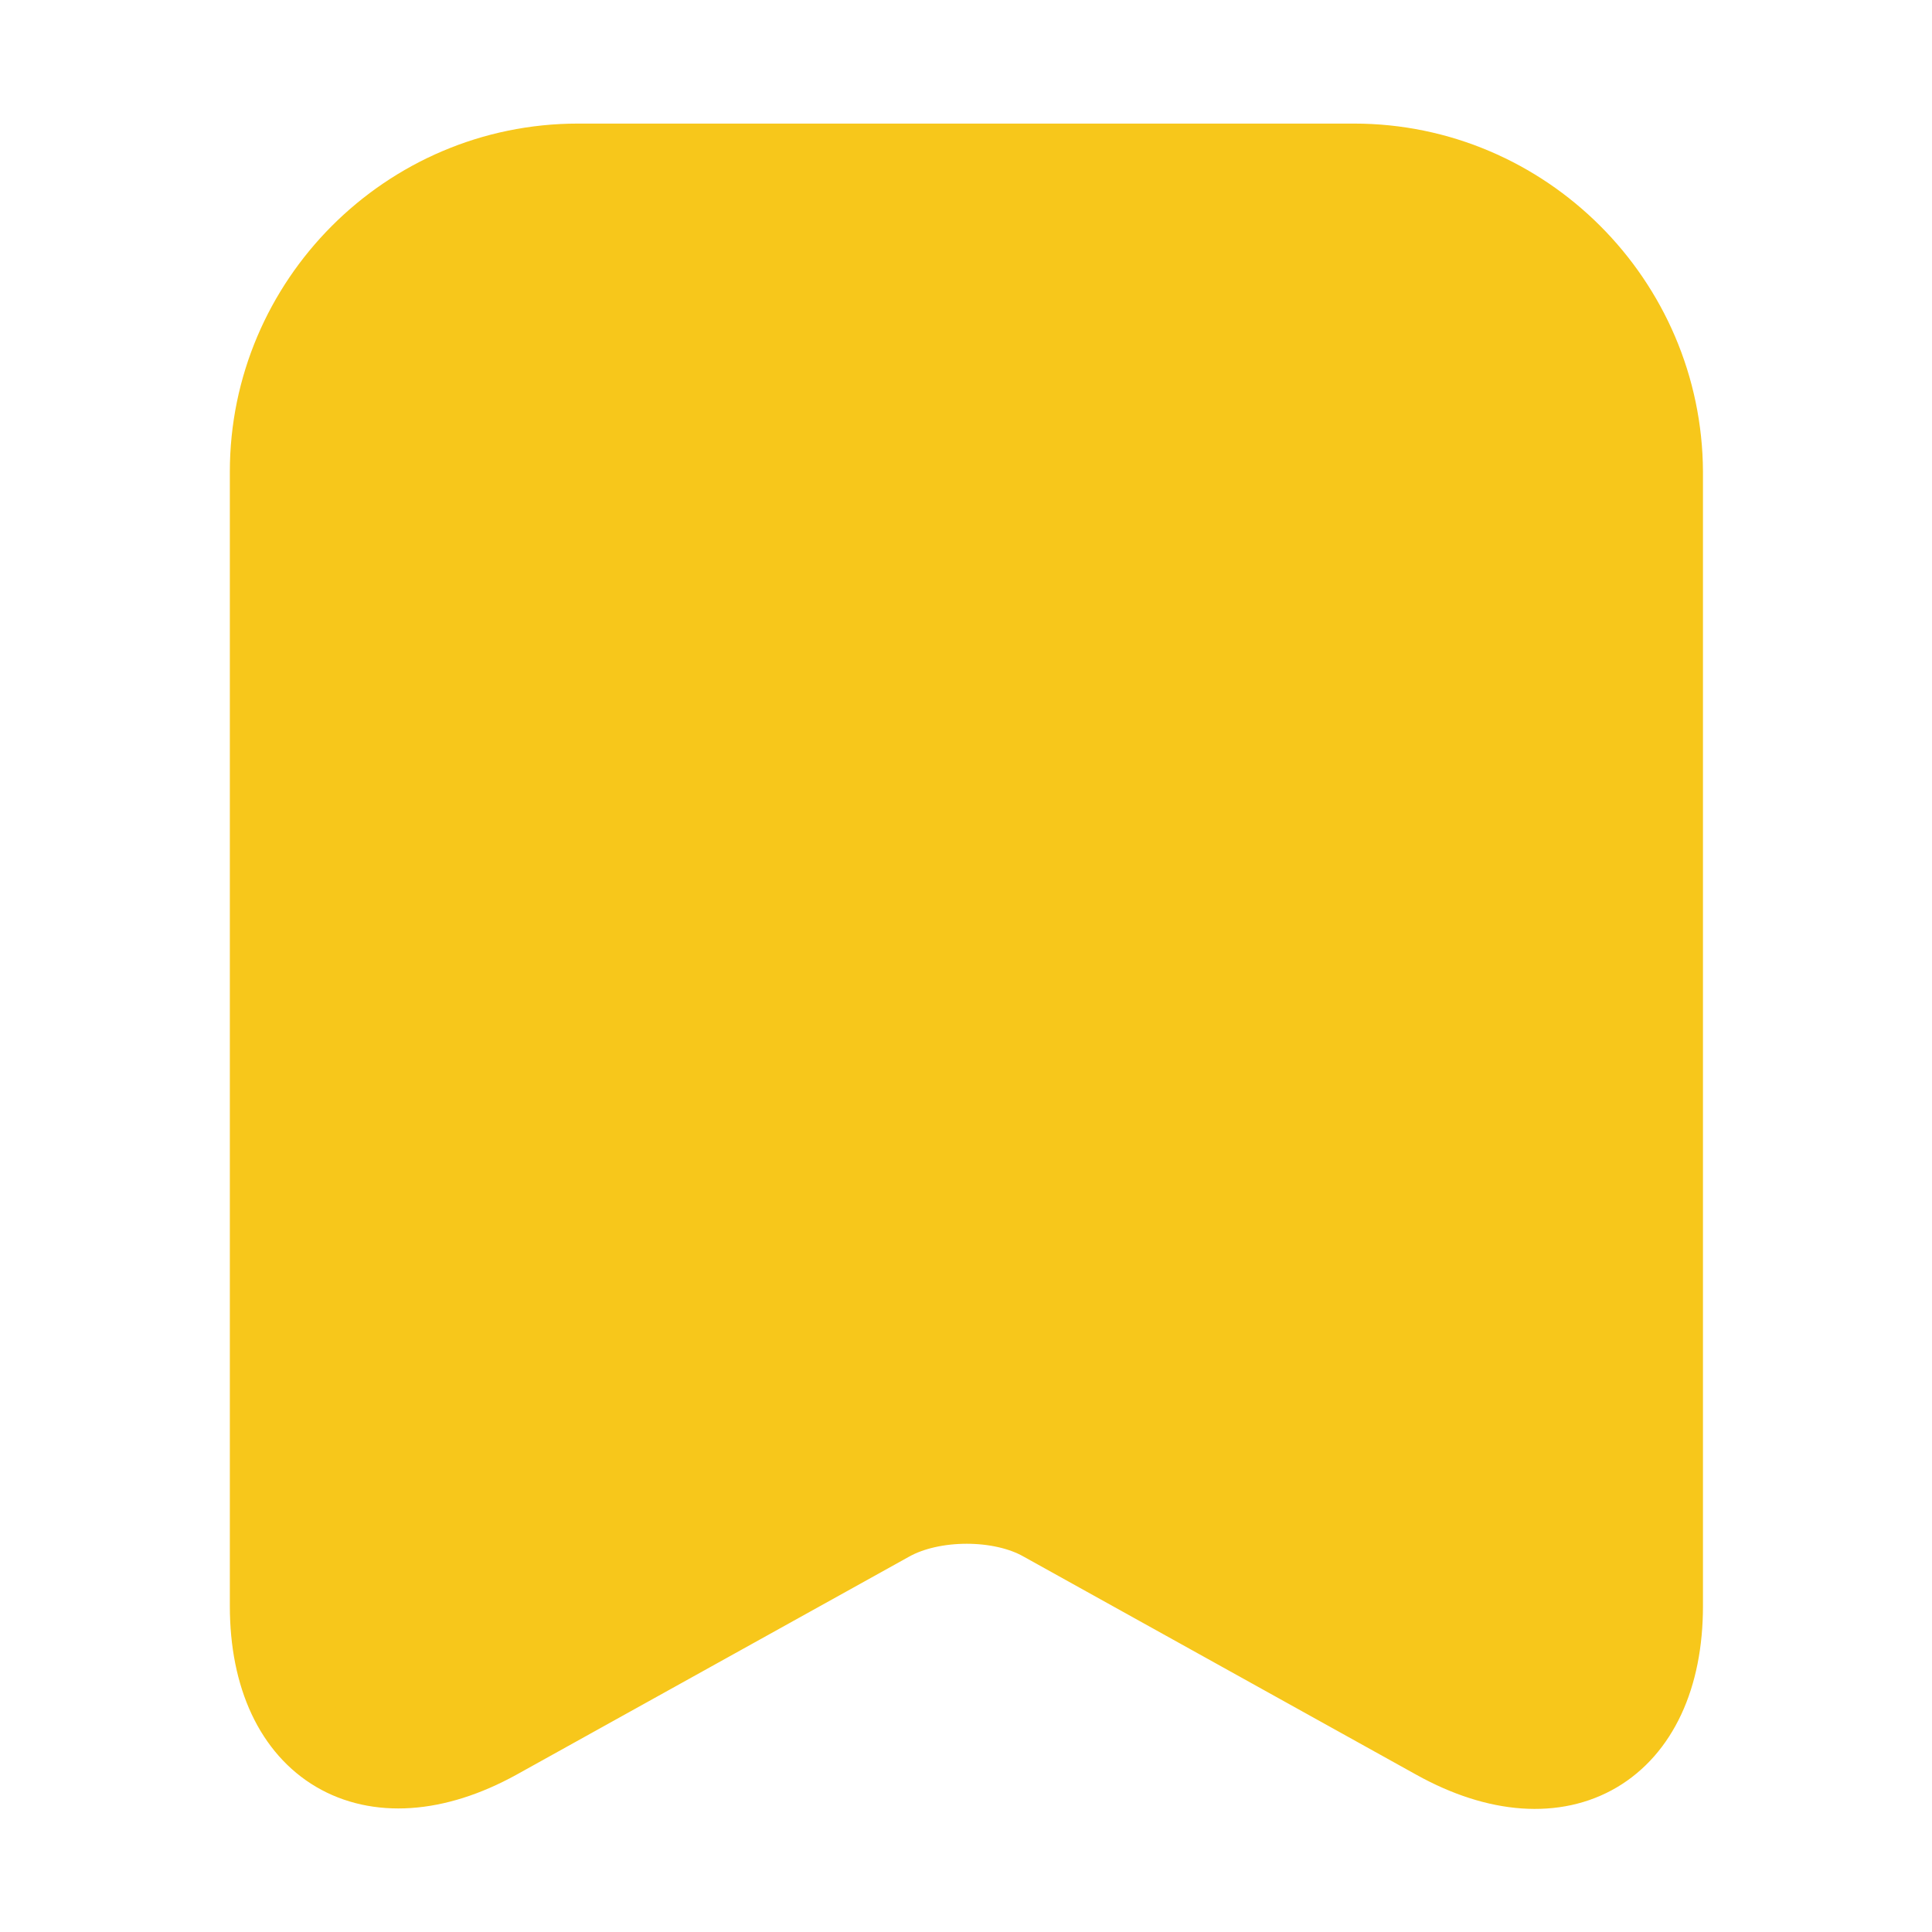
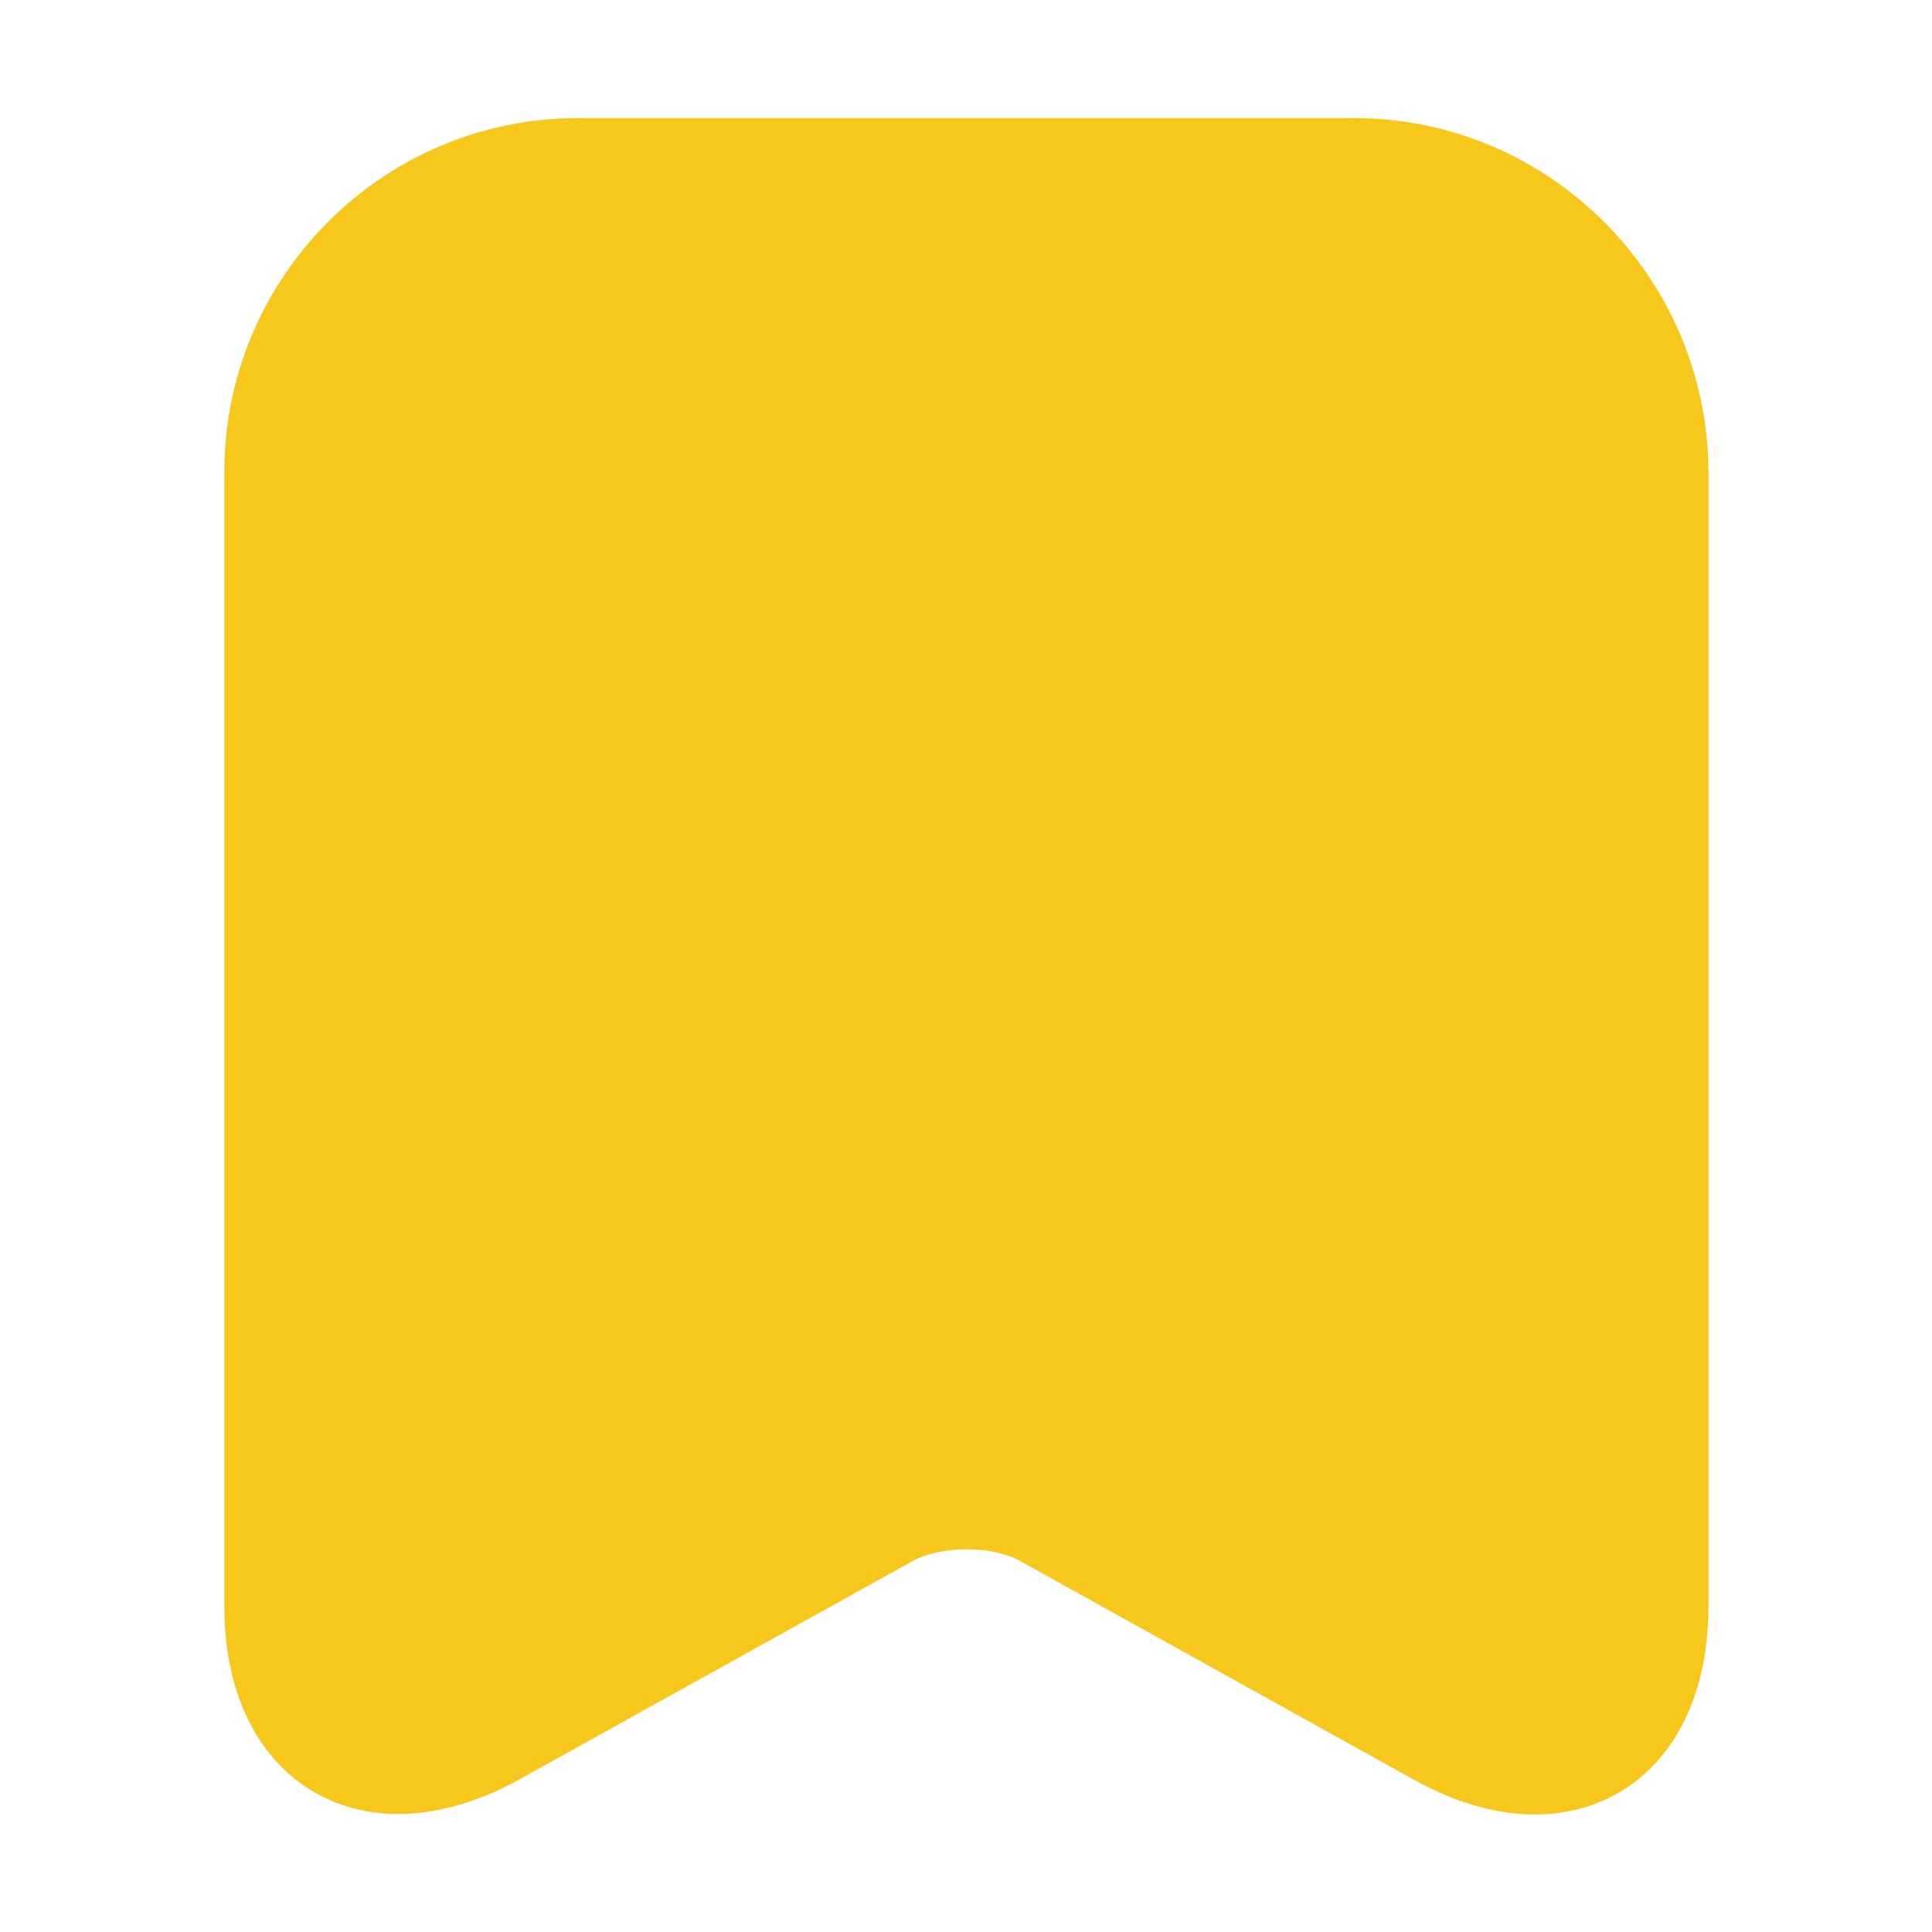
- <svg xmlns="http://www.w3.org/2000/svg" width="31" height="31" viewBox="0 0 31 31" fill="none">
-   <path d="M18.729 13.756H12.271" stroke="#F7C71B" stroke-width="1.2" stroke-miterlimit="10" stroke-linecap="round" stroke-linejoin="round" />
-   <path d="M15.5 10.604V17.063" stroke="#F7C71B" stroke-width="1.2" stroke-miterlimit="10" stroke-linecap="round" stroke-linejoin="round" />
-   <path d="M21.726 2.583H9.274C6.523 2.583 4.288 4.831 4.288 7.569V25.769C4.288 28.094 5.955 29.076 7.995 27.952L14.299 24.451C14.97 24.077 16.055 24.077 16.714 24.451L23.017 27.952C25.058 29.088 26.725 28.107 26.725 25.769V7.569C26.712 4.831 24.477 2.583 21.726 2.583Z" fill="#F7C71B" stroke="#F7C71B" stroke-width="1.2" stroke-linecap="round" stroke-linejoin="round" />
+ <svg xmlns="http://www.w3.org/2000/svg" width="27" height="27" viewBox="0 0 27 27" fill="none">
+   <path d="M16.312 11.981H10.688" stroke="#F7C71B" stroke-width="1.2" stroke-miterlimit="10" stroke-linecap="round" stroke-linejoin="round" />
+   <path d="M13.5 9.236V14.861" stroke="#F7C71B" stroke-width="1.2" stroke-miterlimit="10" stroke-linecap="round" stroke-linejoin="round" />
+   <path d="M18.922 2.25H8.077C5.681 2.25 3.735 4.207 3.735 6.593V22.444C3.735 24.469 5.186 25.324 6.964 24.345L12.454 21.296C13.039 20.97 13.984 20.97 14.557 21.296L20.047 24.345C21.825 25.335 23.276 24.48 23.276 22.444V6.593C23.265 4.207 21.319 2.25 18.922 2.25Z" fill="#F7C71B" stroke="#F7C71B" stroke-width="1.2" stroke-linecap="round" stroke-linejoin="round" />
</svg>
